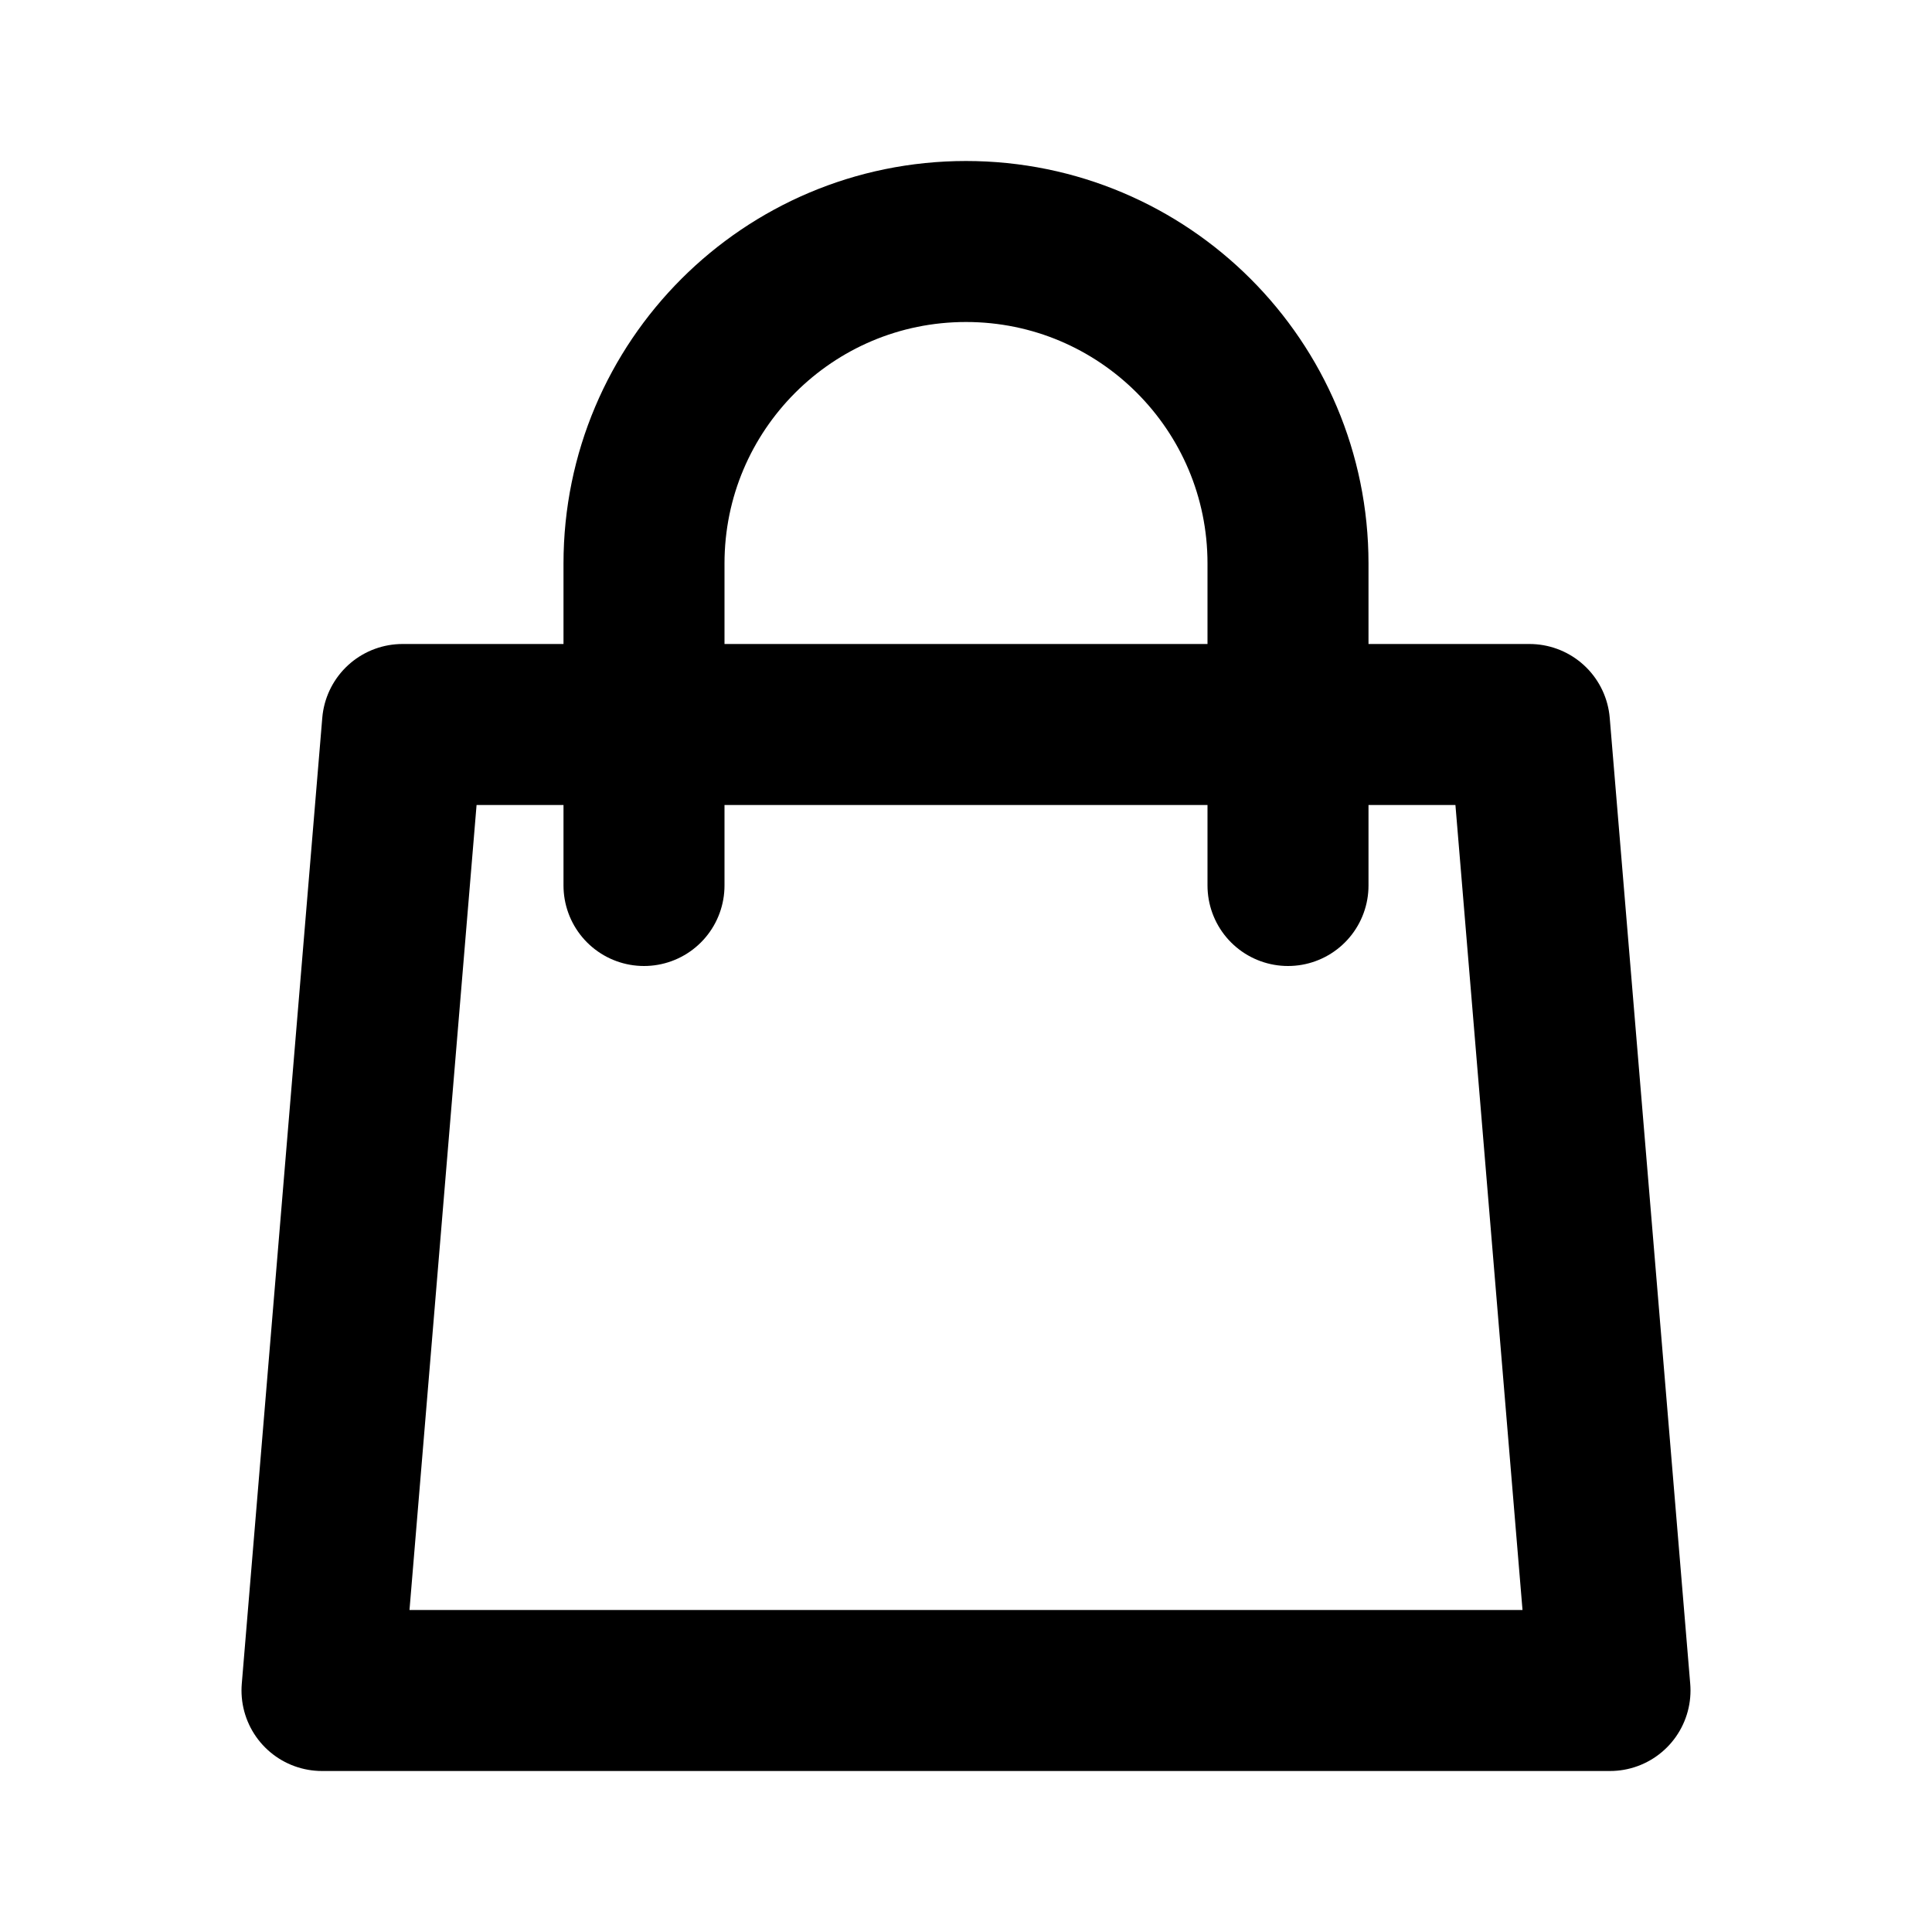
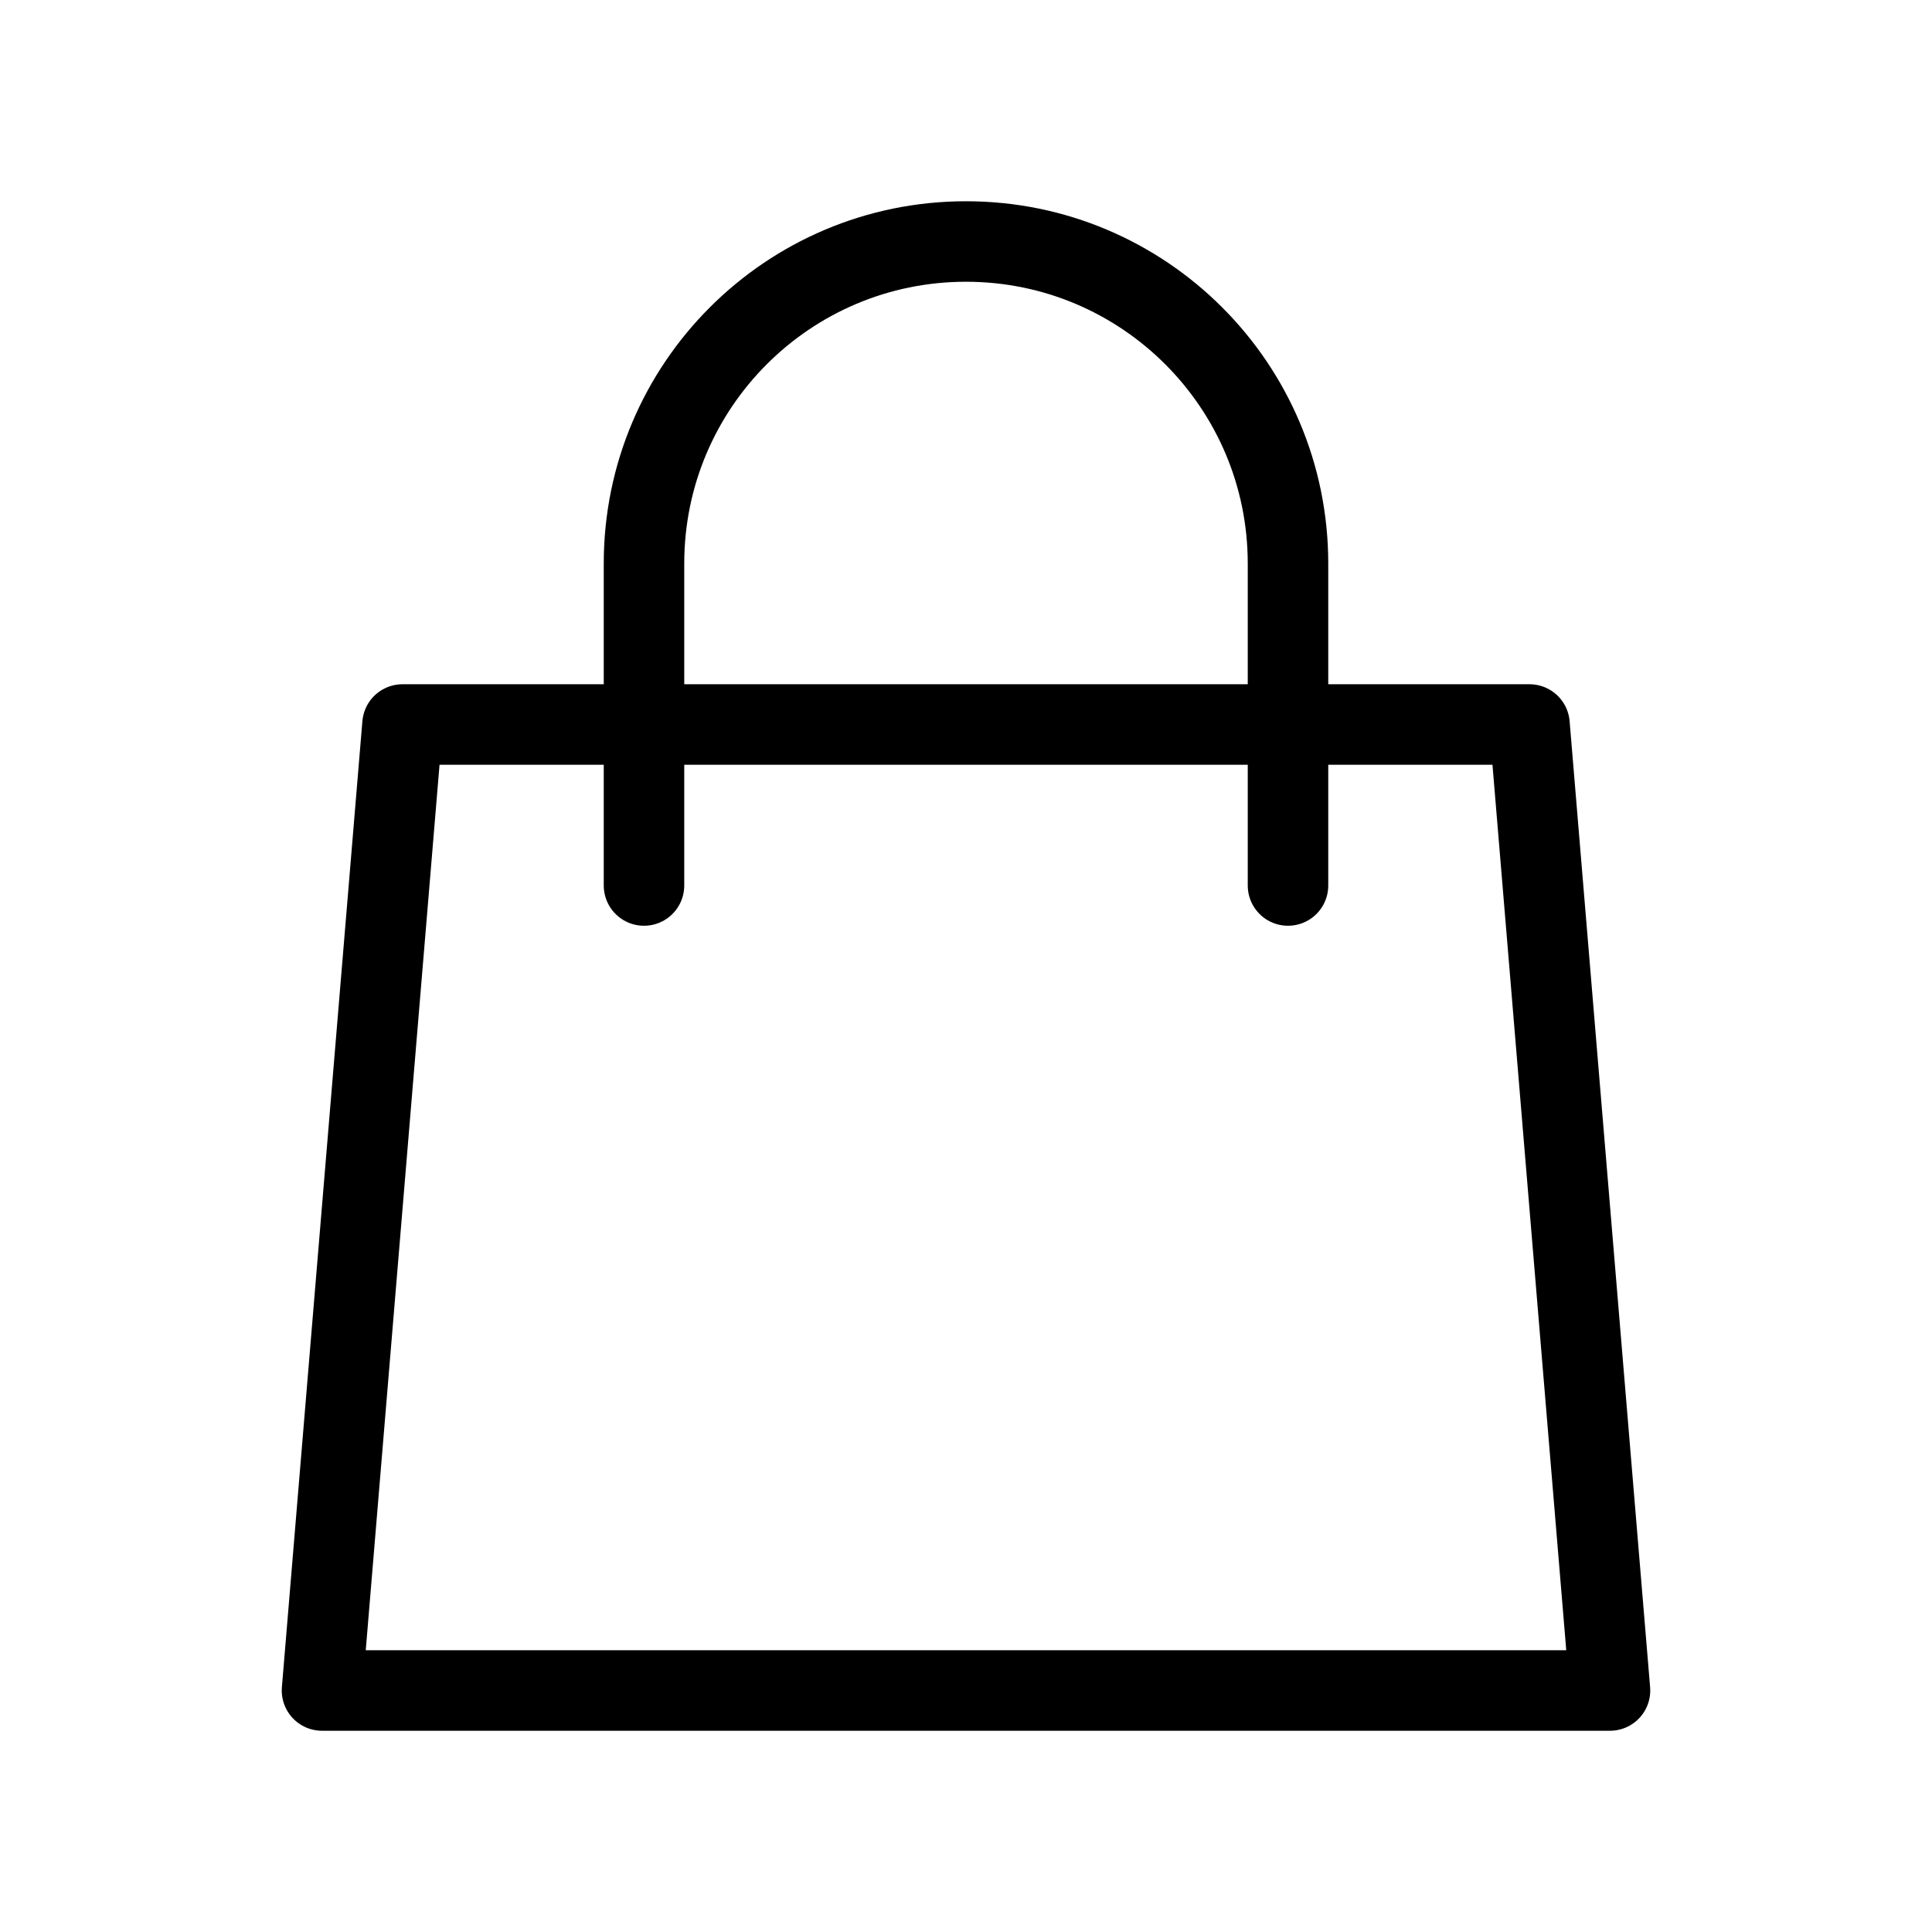
- <svg xmlns="http://www.w3.org/2000/svg" stroke="currentColor" fill="none" stroke-width="0" viewBox="0 0 24 24" height="1em" width="1em">
-   <path stroke-linecap="round" stroke-linejoin="round" stroke-width="2" d="M16 11V7a4 4 0 00-8 0v4M5 9h14l1 12H4L5 9z" />
+ <svg xmlns="http://www.w3.org/2000/svg" stroke="currentColor" fill="none" strokeWidth="0" viewBox="0 0 24 24" height="1em" width="1em">
+   <path stroke-linecap="round" stroke-linejoin="round" strokeWidth="2" d="M16 11V7a4 4 0 00-8 0v4M5 9h14l1 12H4L5 9z" />
</svg>
